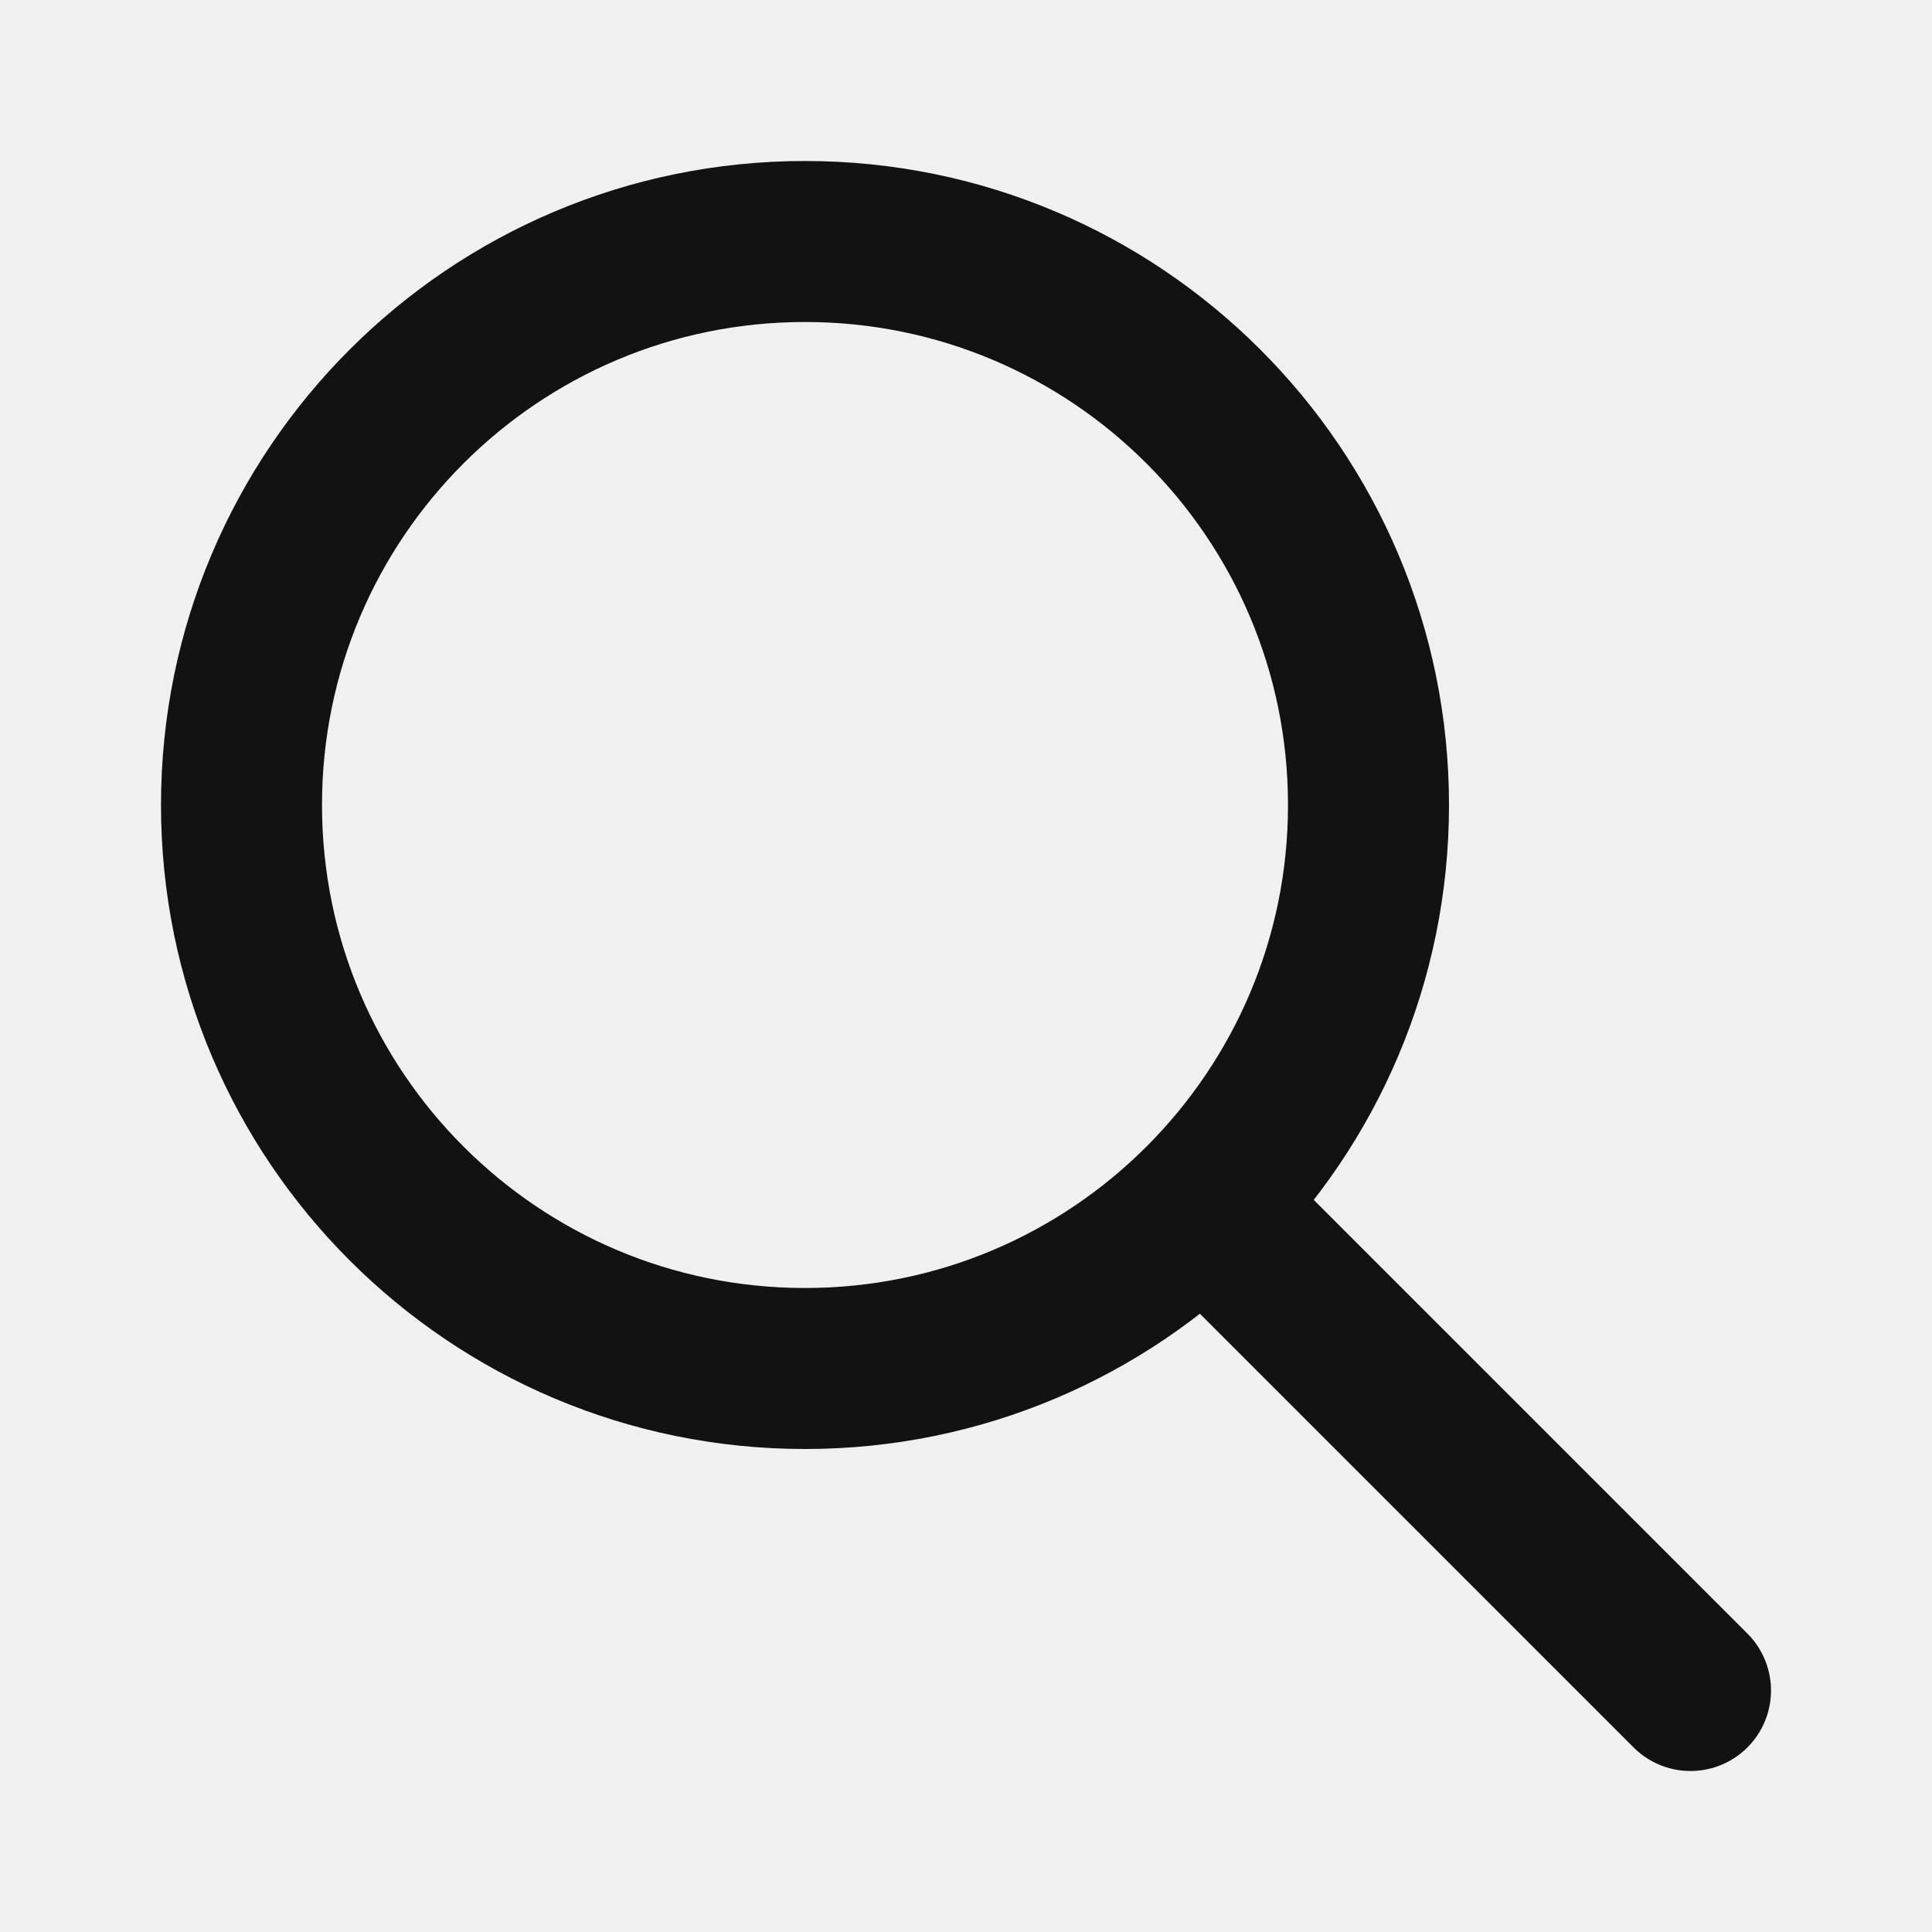
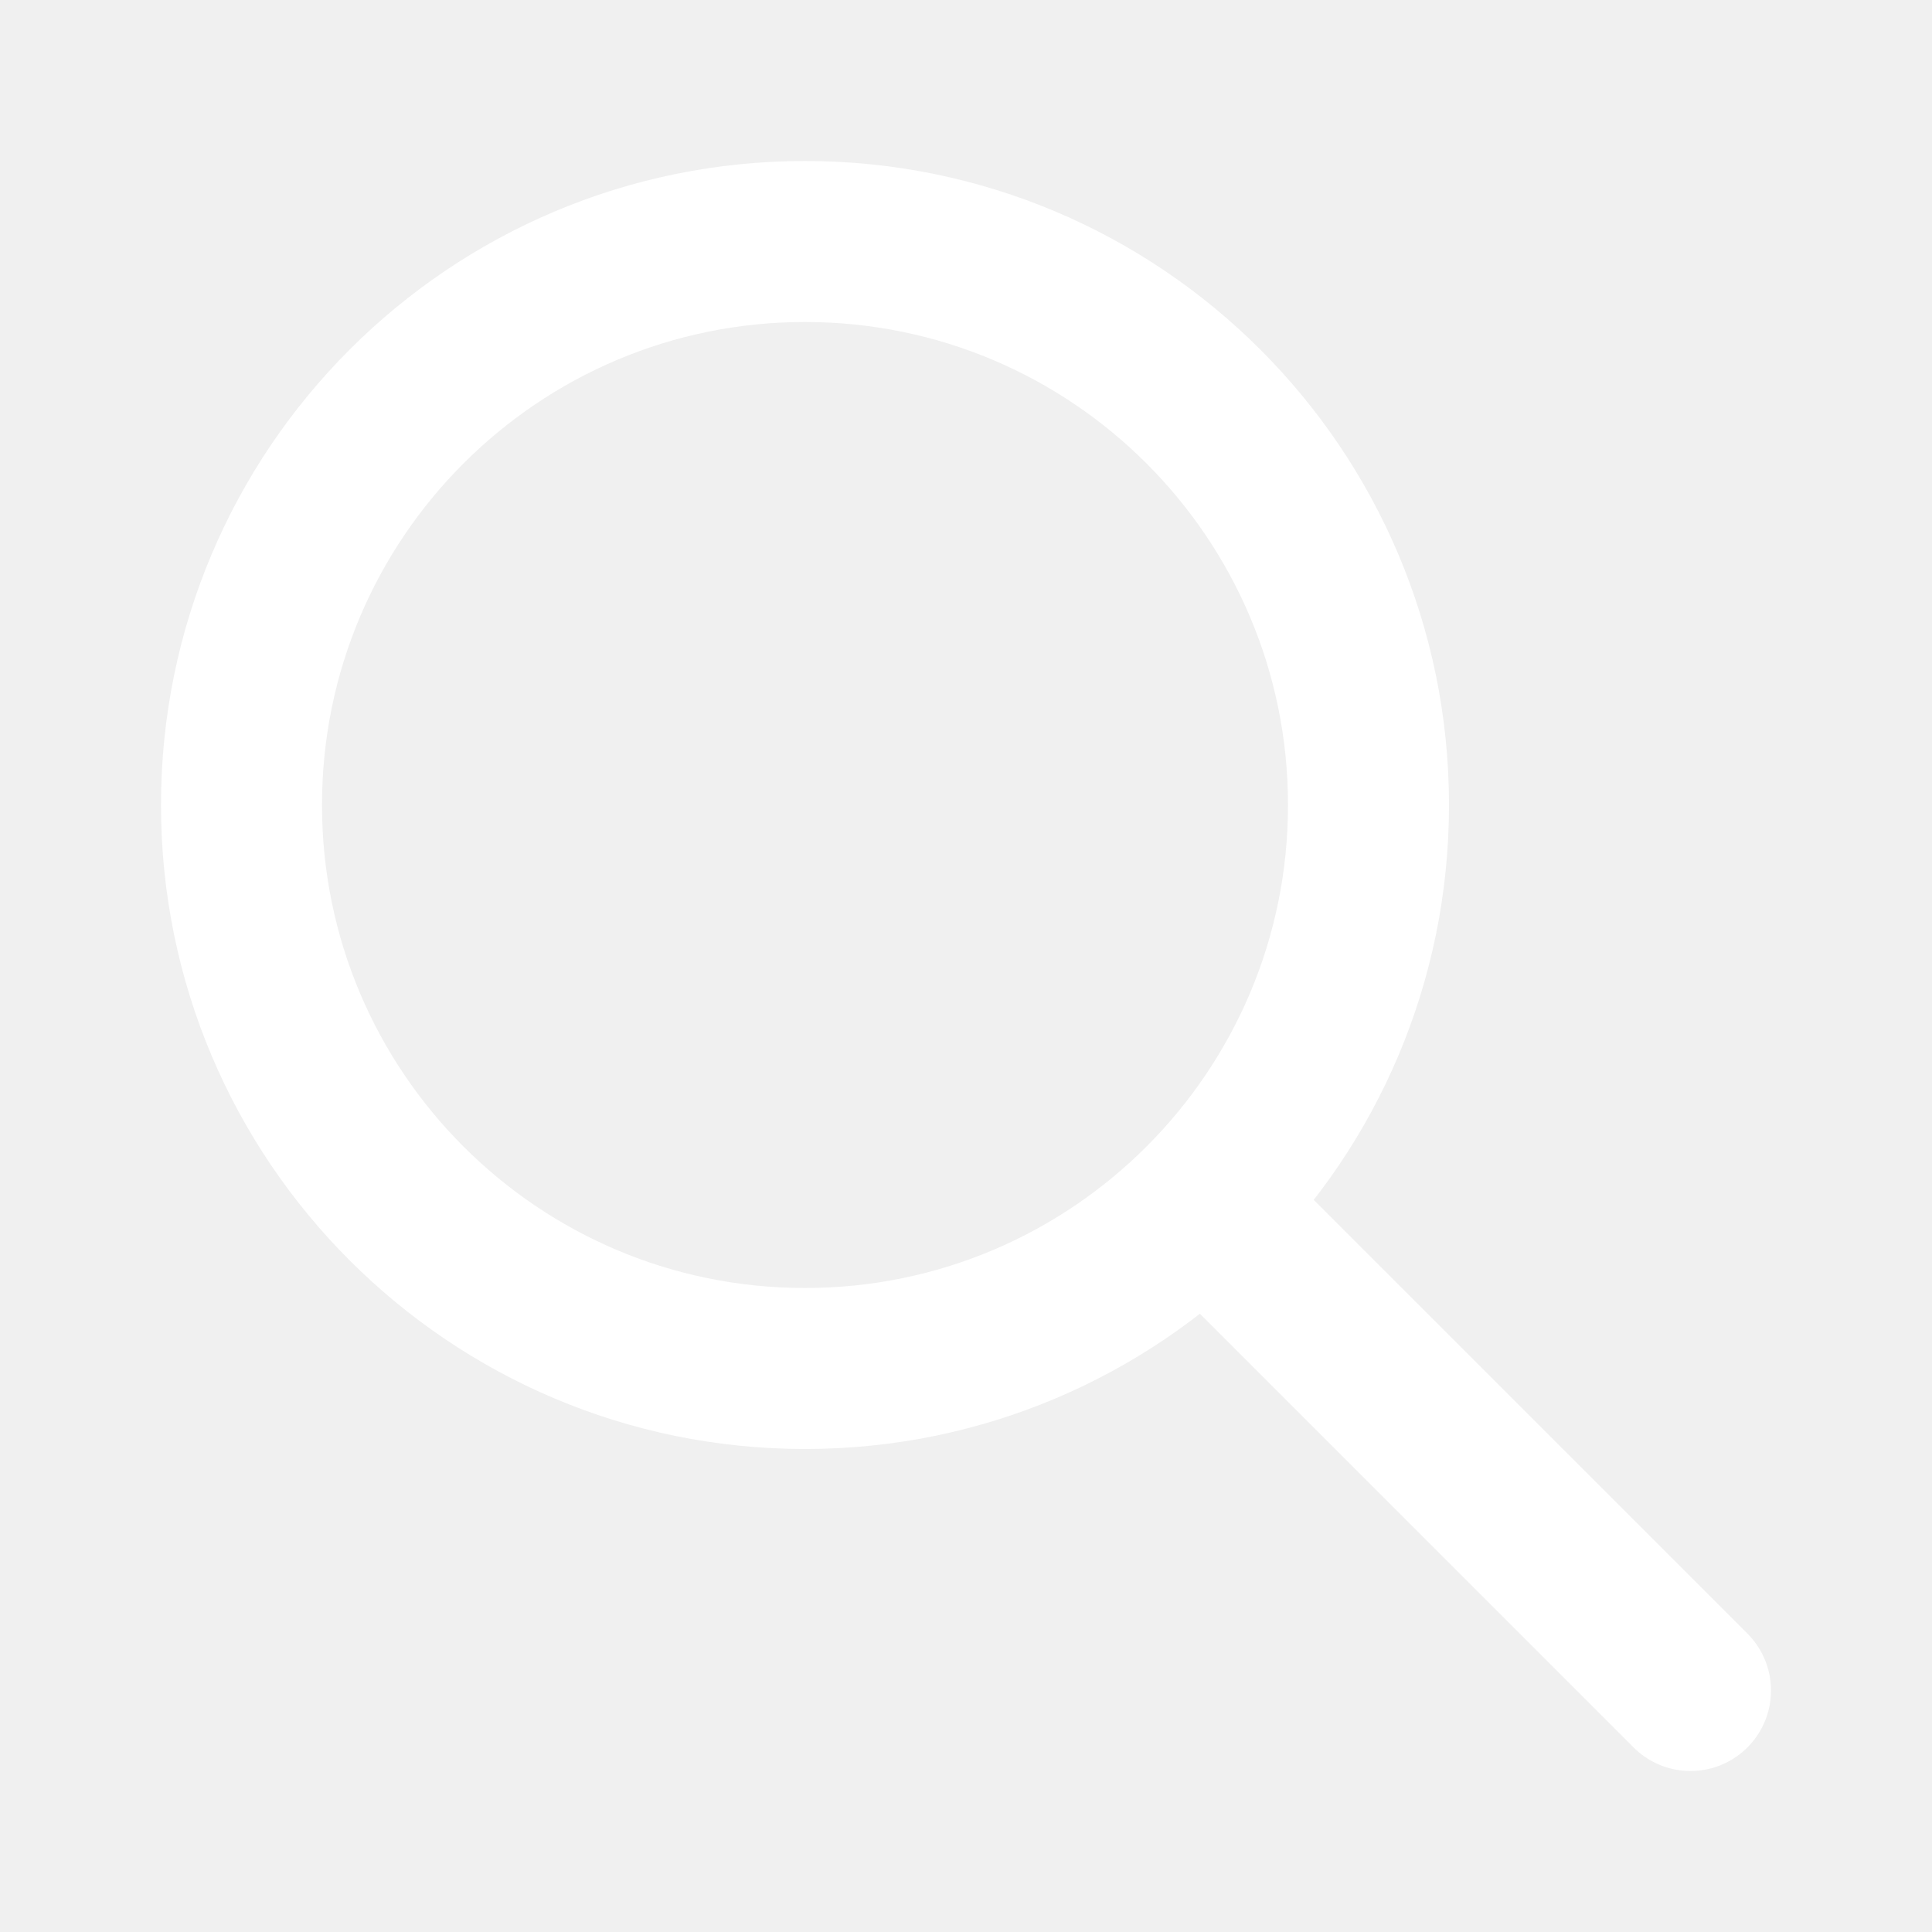
<svg xmlns="http://www.w3.org/2000/svg" width="24" height="24" viewBox="0 0 24 24" fill="none">
-   <path d="M21 21L15 15M17 10C17 13.866 13.866 17 10 17C6.134 17 3 13.866 3 10C3 6.134 6.134 3 10 3C13.866 3 17 6.134 17 10Z" stroke="#121212" stroke-width="2" stroke-linecap="round" stroke-linejoin="round" />
+   <path d="M21 21L15 15M17 10C17 13.866 13.866 17 10 17C6.134 17 3 13.866 3 10C3 6.134 6.134 3 10 3C13.866 3 17 6.134 17 10Z" stroke="#fff" stroke-width="2" stroke-linecap="round" stroke-linejoin="round" />
</svg>
